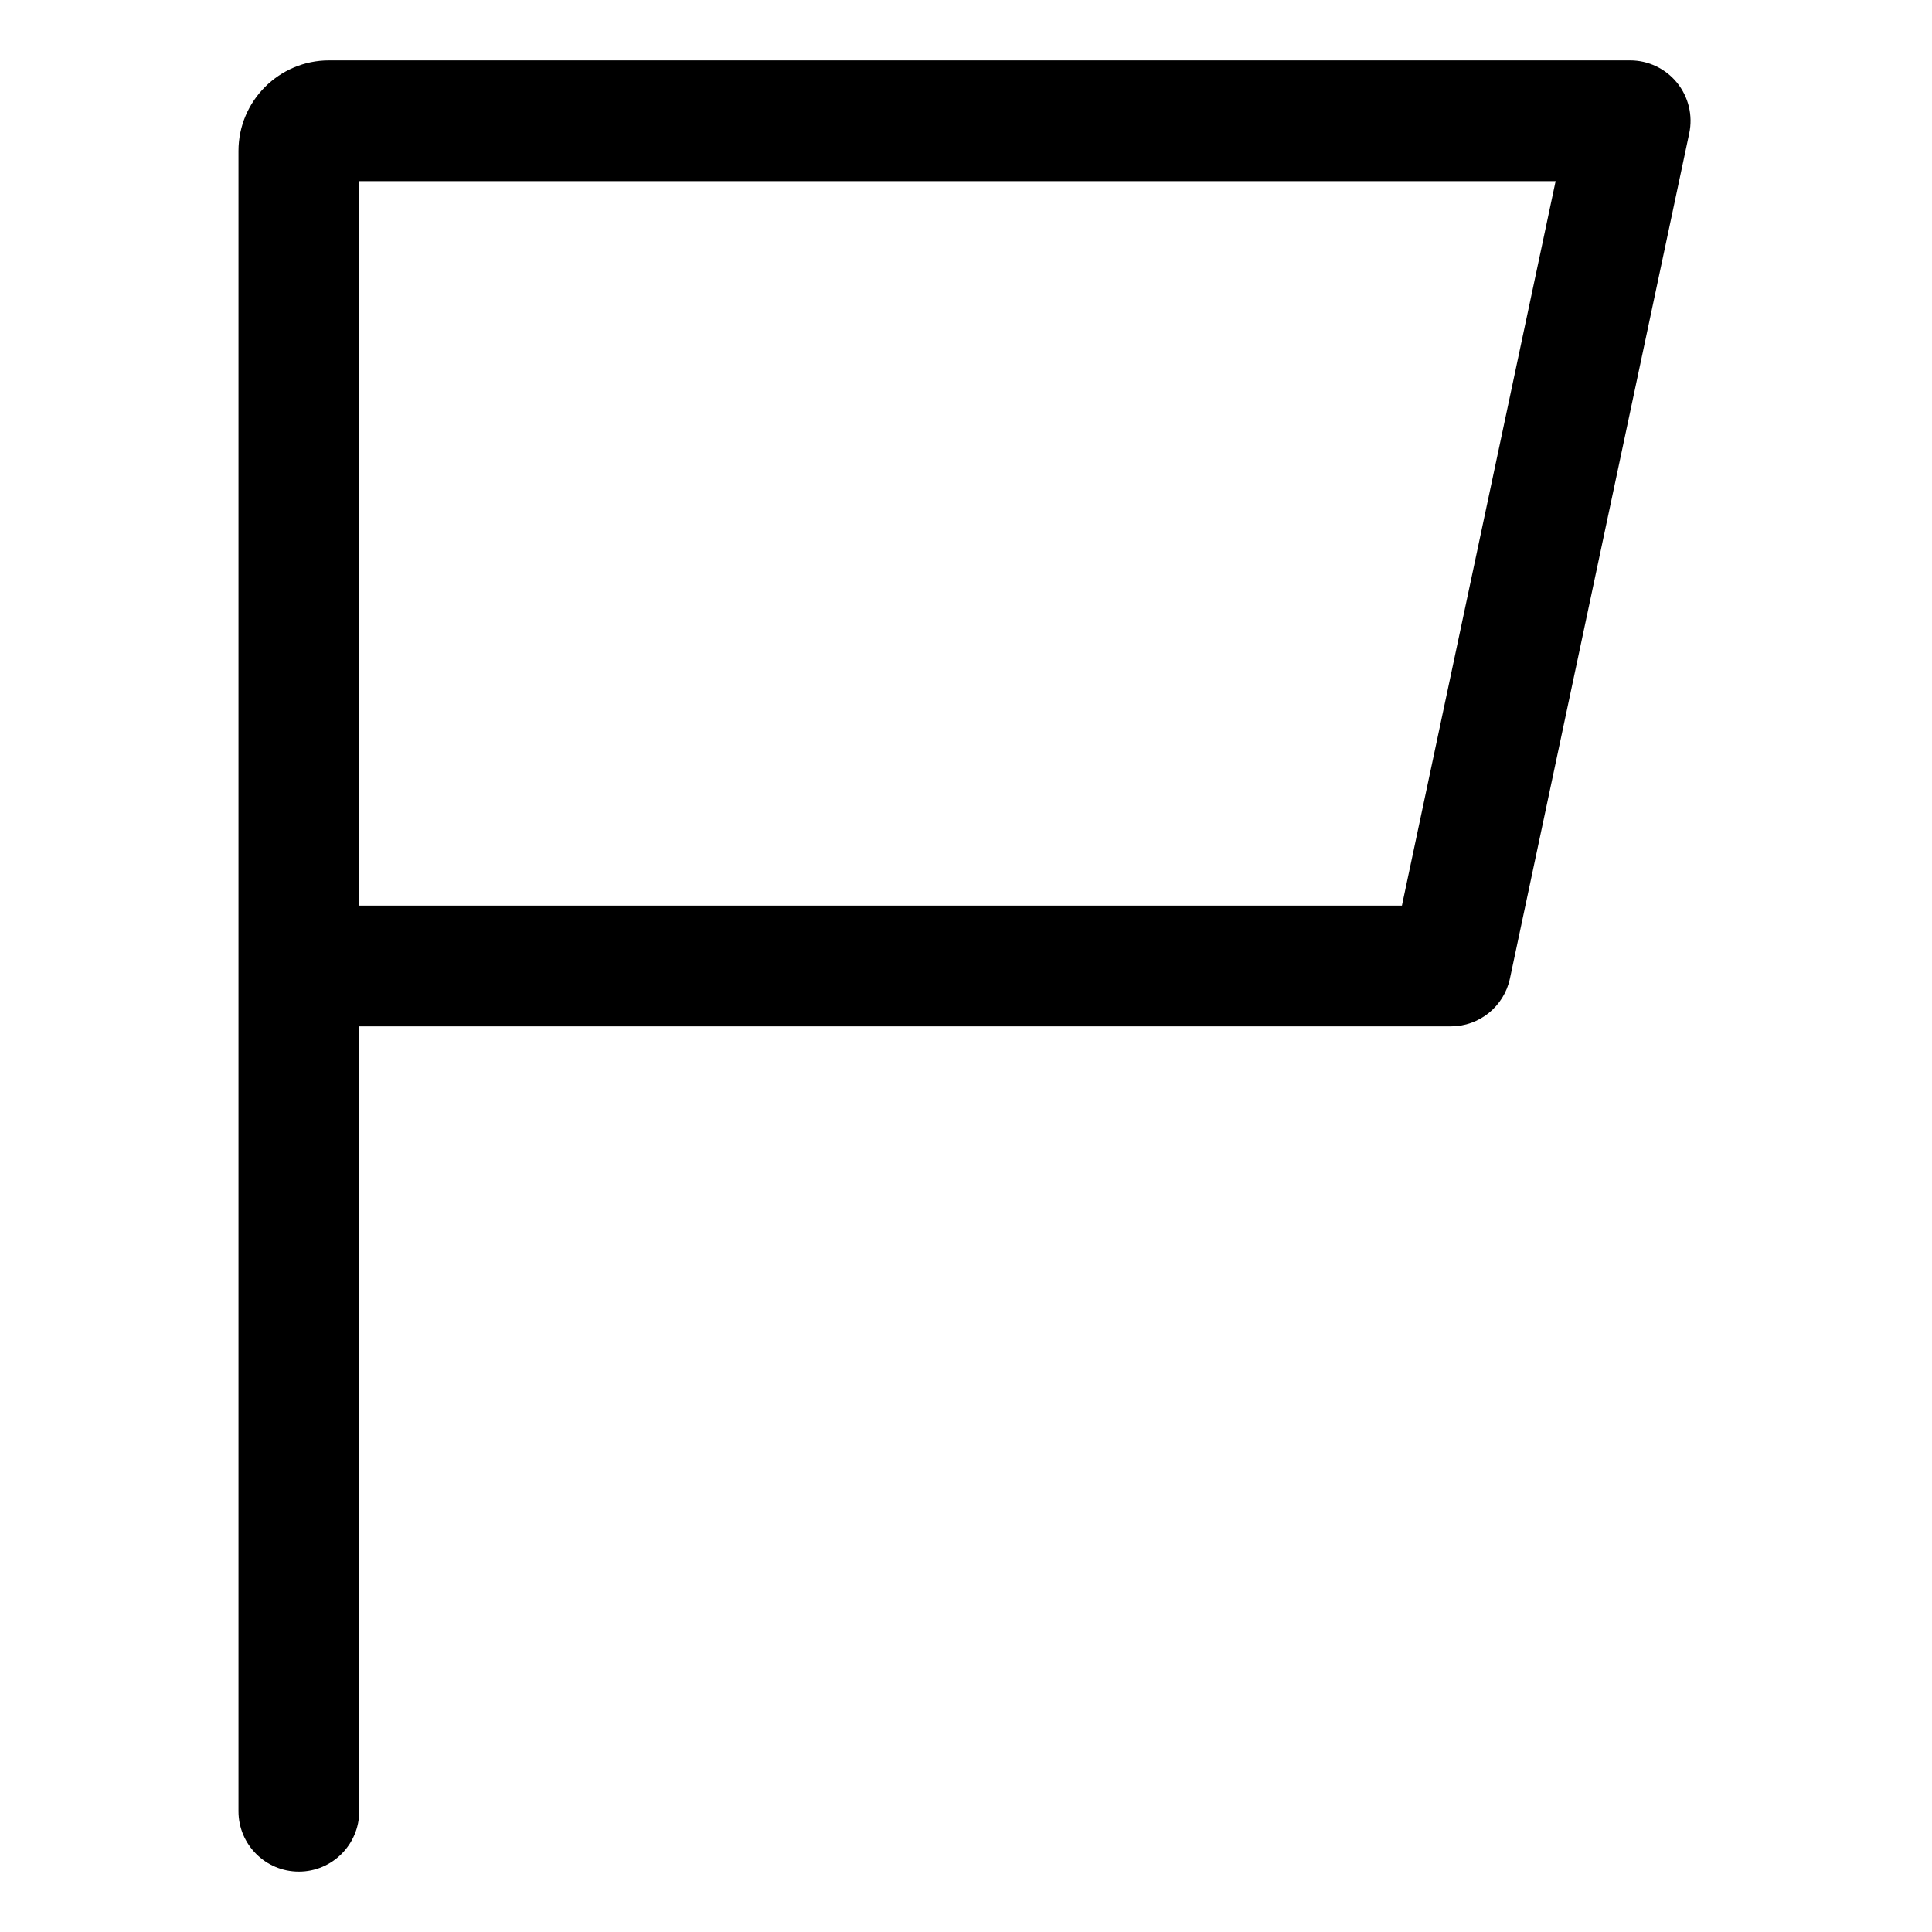
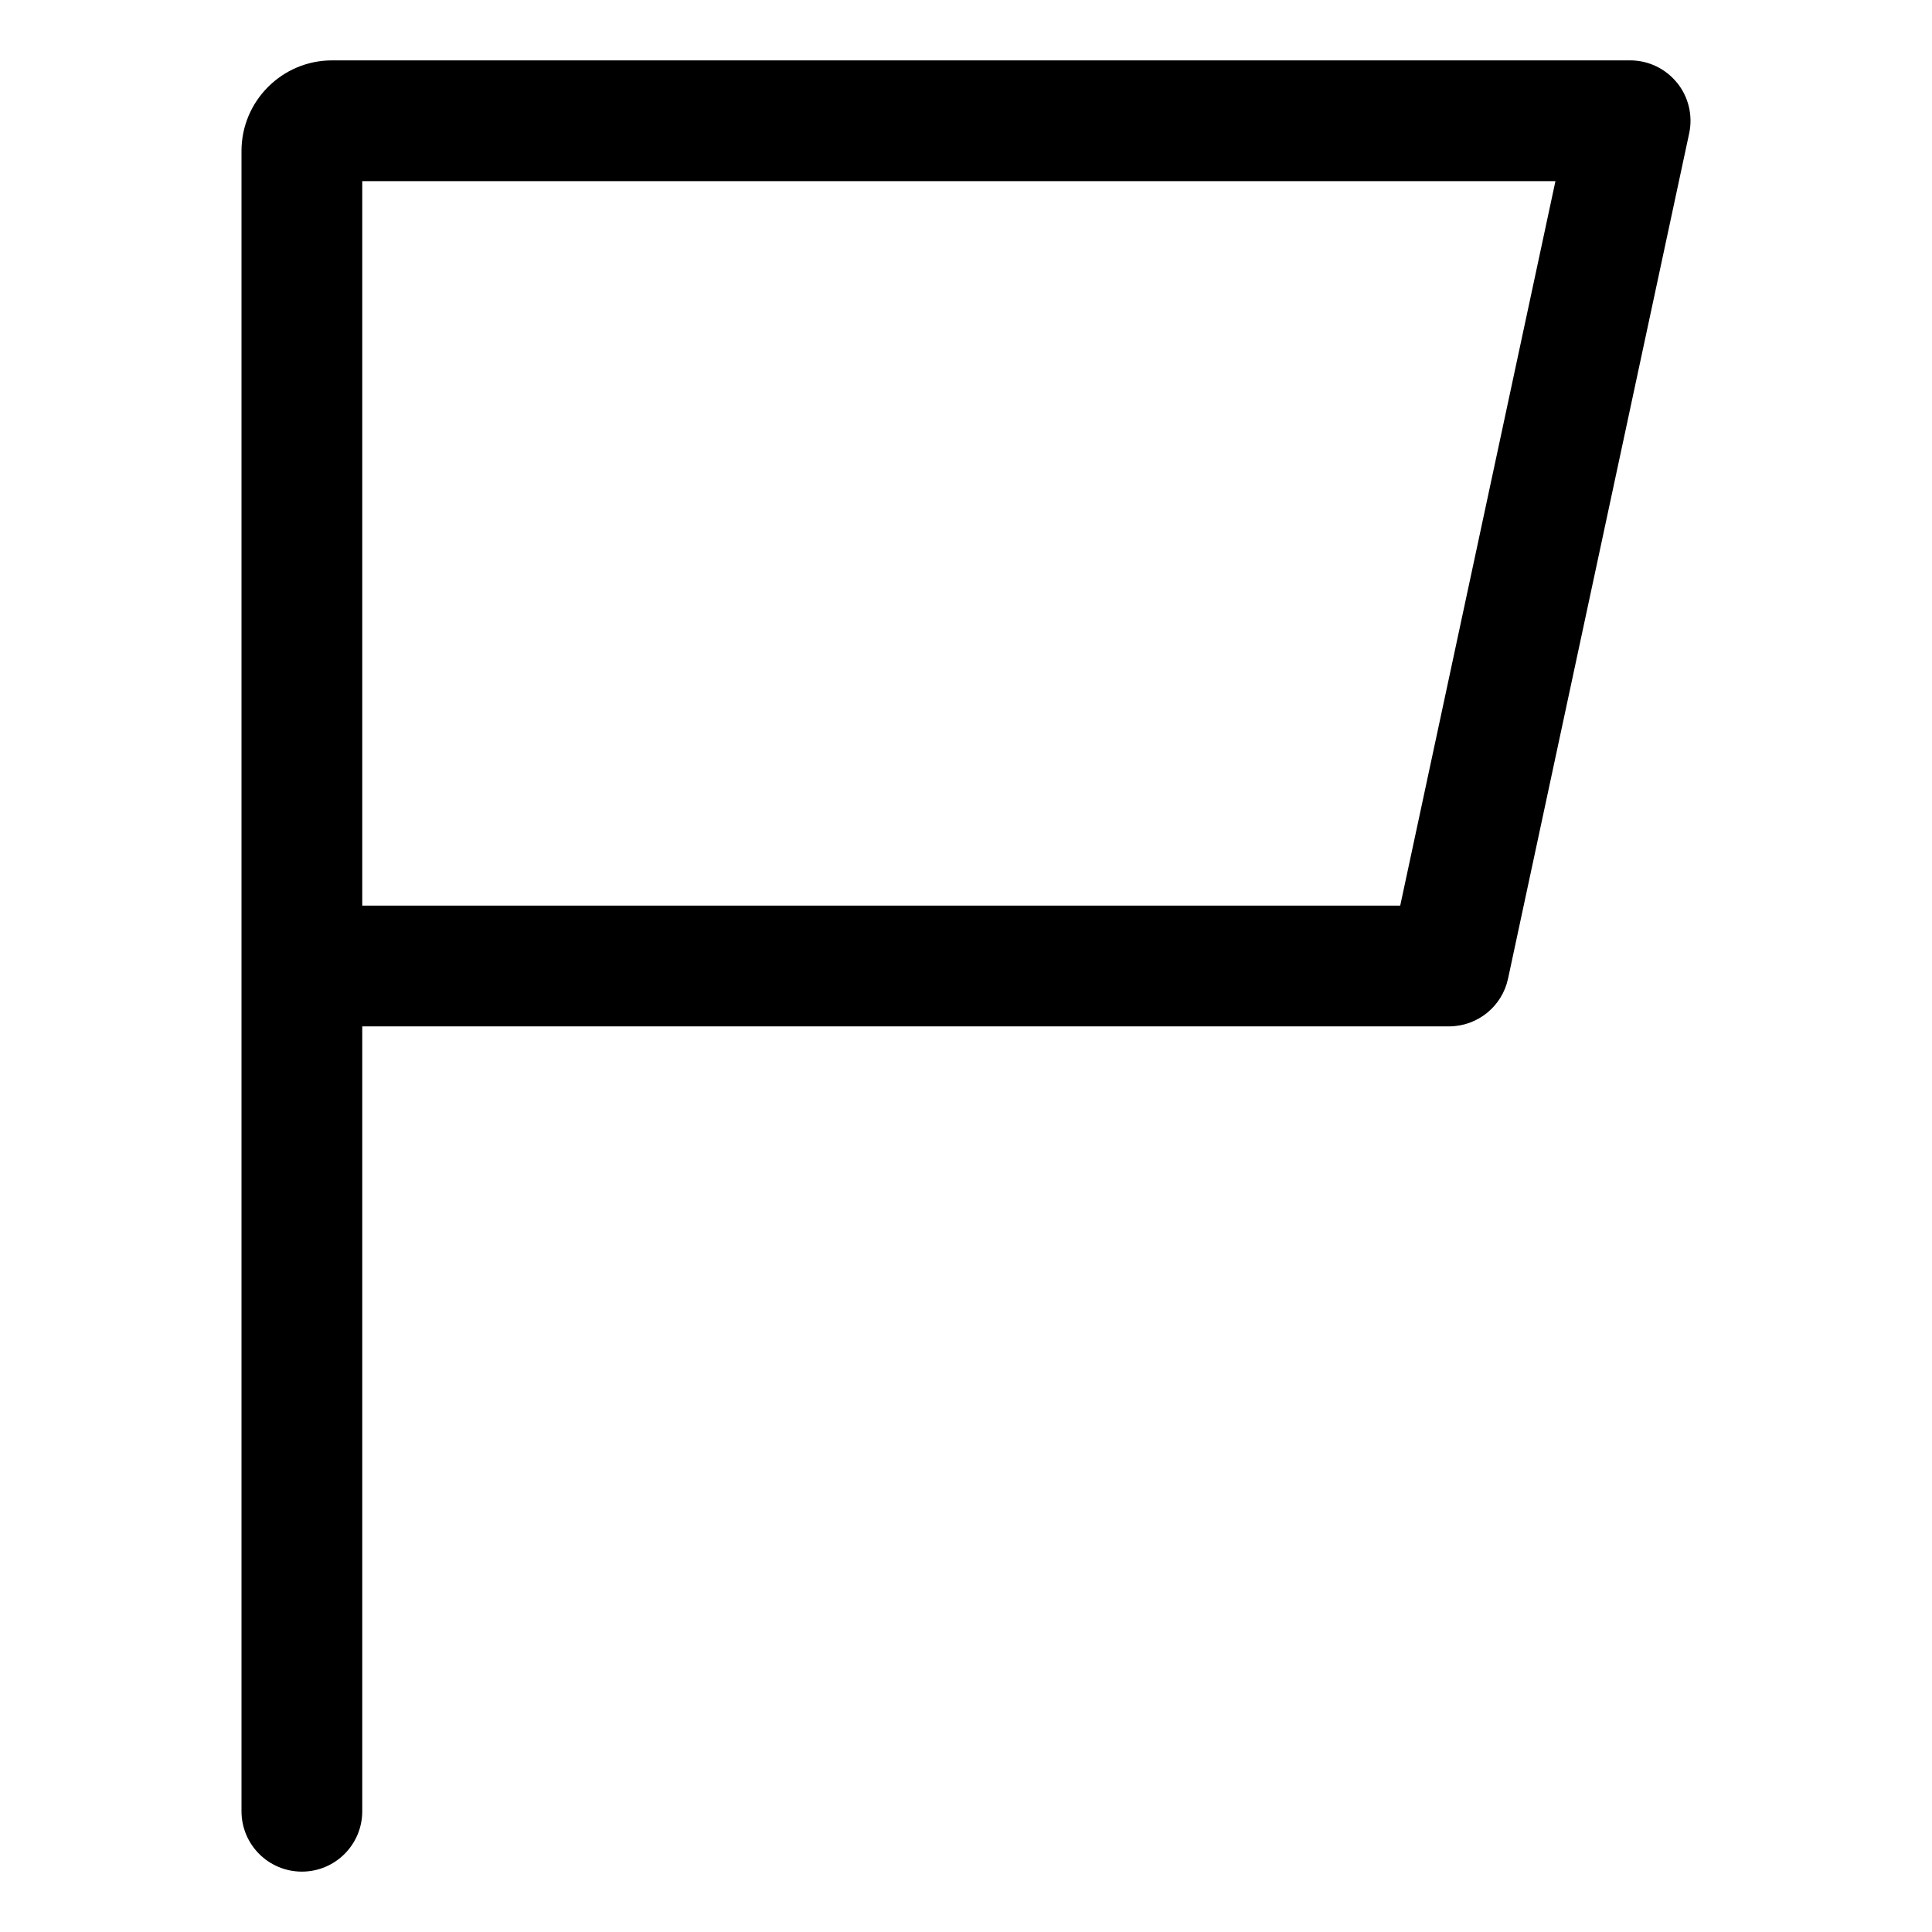
<svg xmlns="http://www.w3.org/2000/svg" viewBox="0 0 32 32">
-   <path d="M4.95 31a1 1 0 0 1-1-1V2.5c0-.827.673-1.5 1.5-1.5H27a1.001 1.001 0 0 1 .979 1.208l-2.97 14a1 1 0 0 1-.979.792H5.95v13a1 1 0 0 1-1 1Zm1-16h17.27l2.546-12H5.95v12Z" />
+   <path d="M27.777 1.371A.998.998 0 0 0 27 1H5.5C4.673 1 4 1.673 4 2.5V30a1 1 0 1 0 2 0V17h18a1 1 0 0 0 .978-.791l3-14a1 1 0 0 0-.2-.838ZM23.191 15H6V3h19.763l-2.571 12Z" />
</svg>
